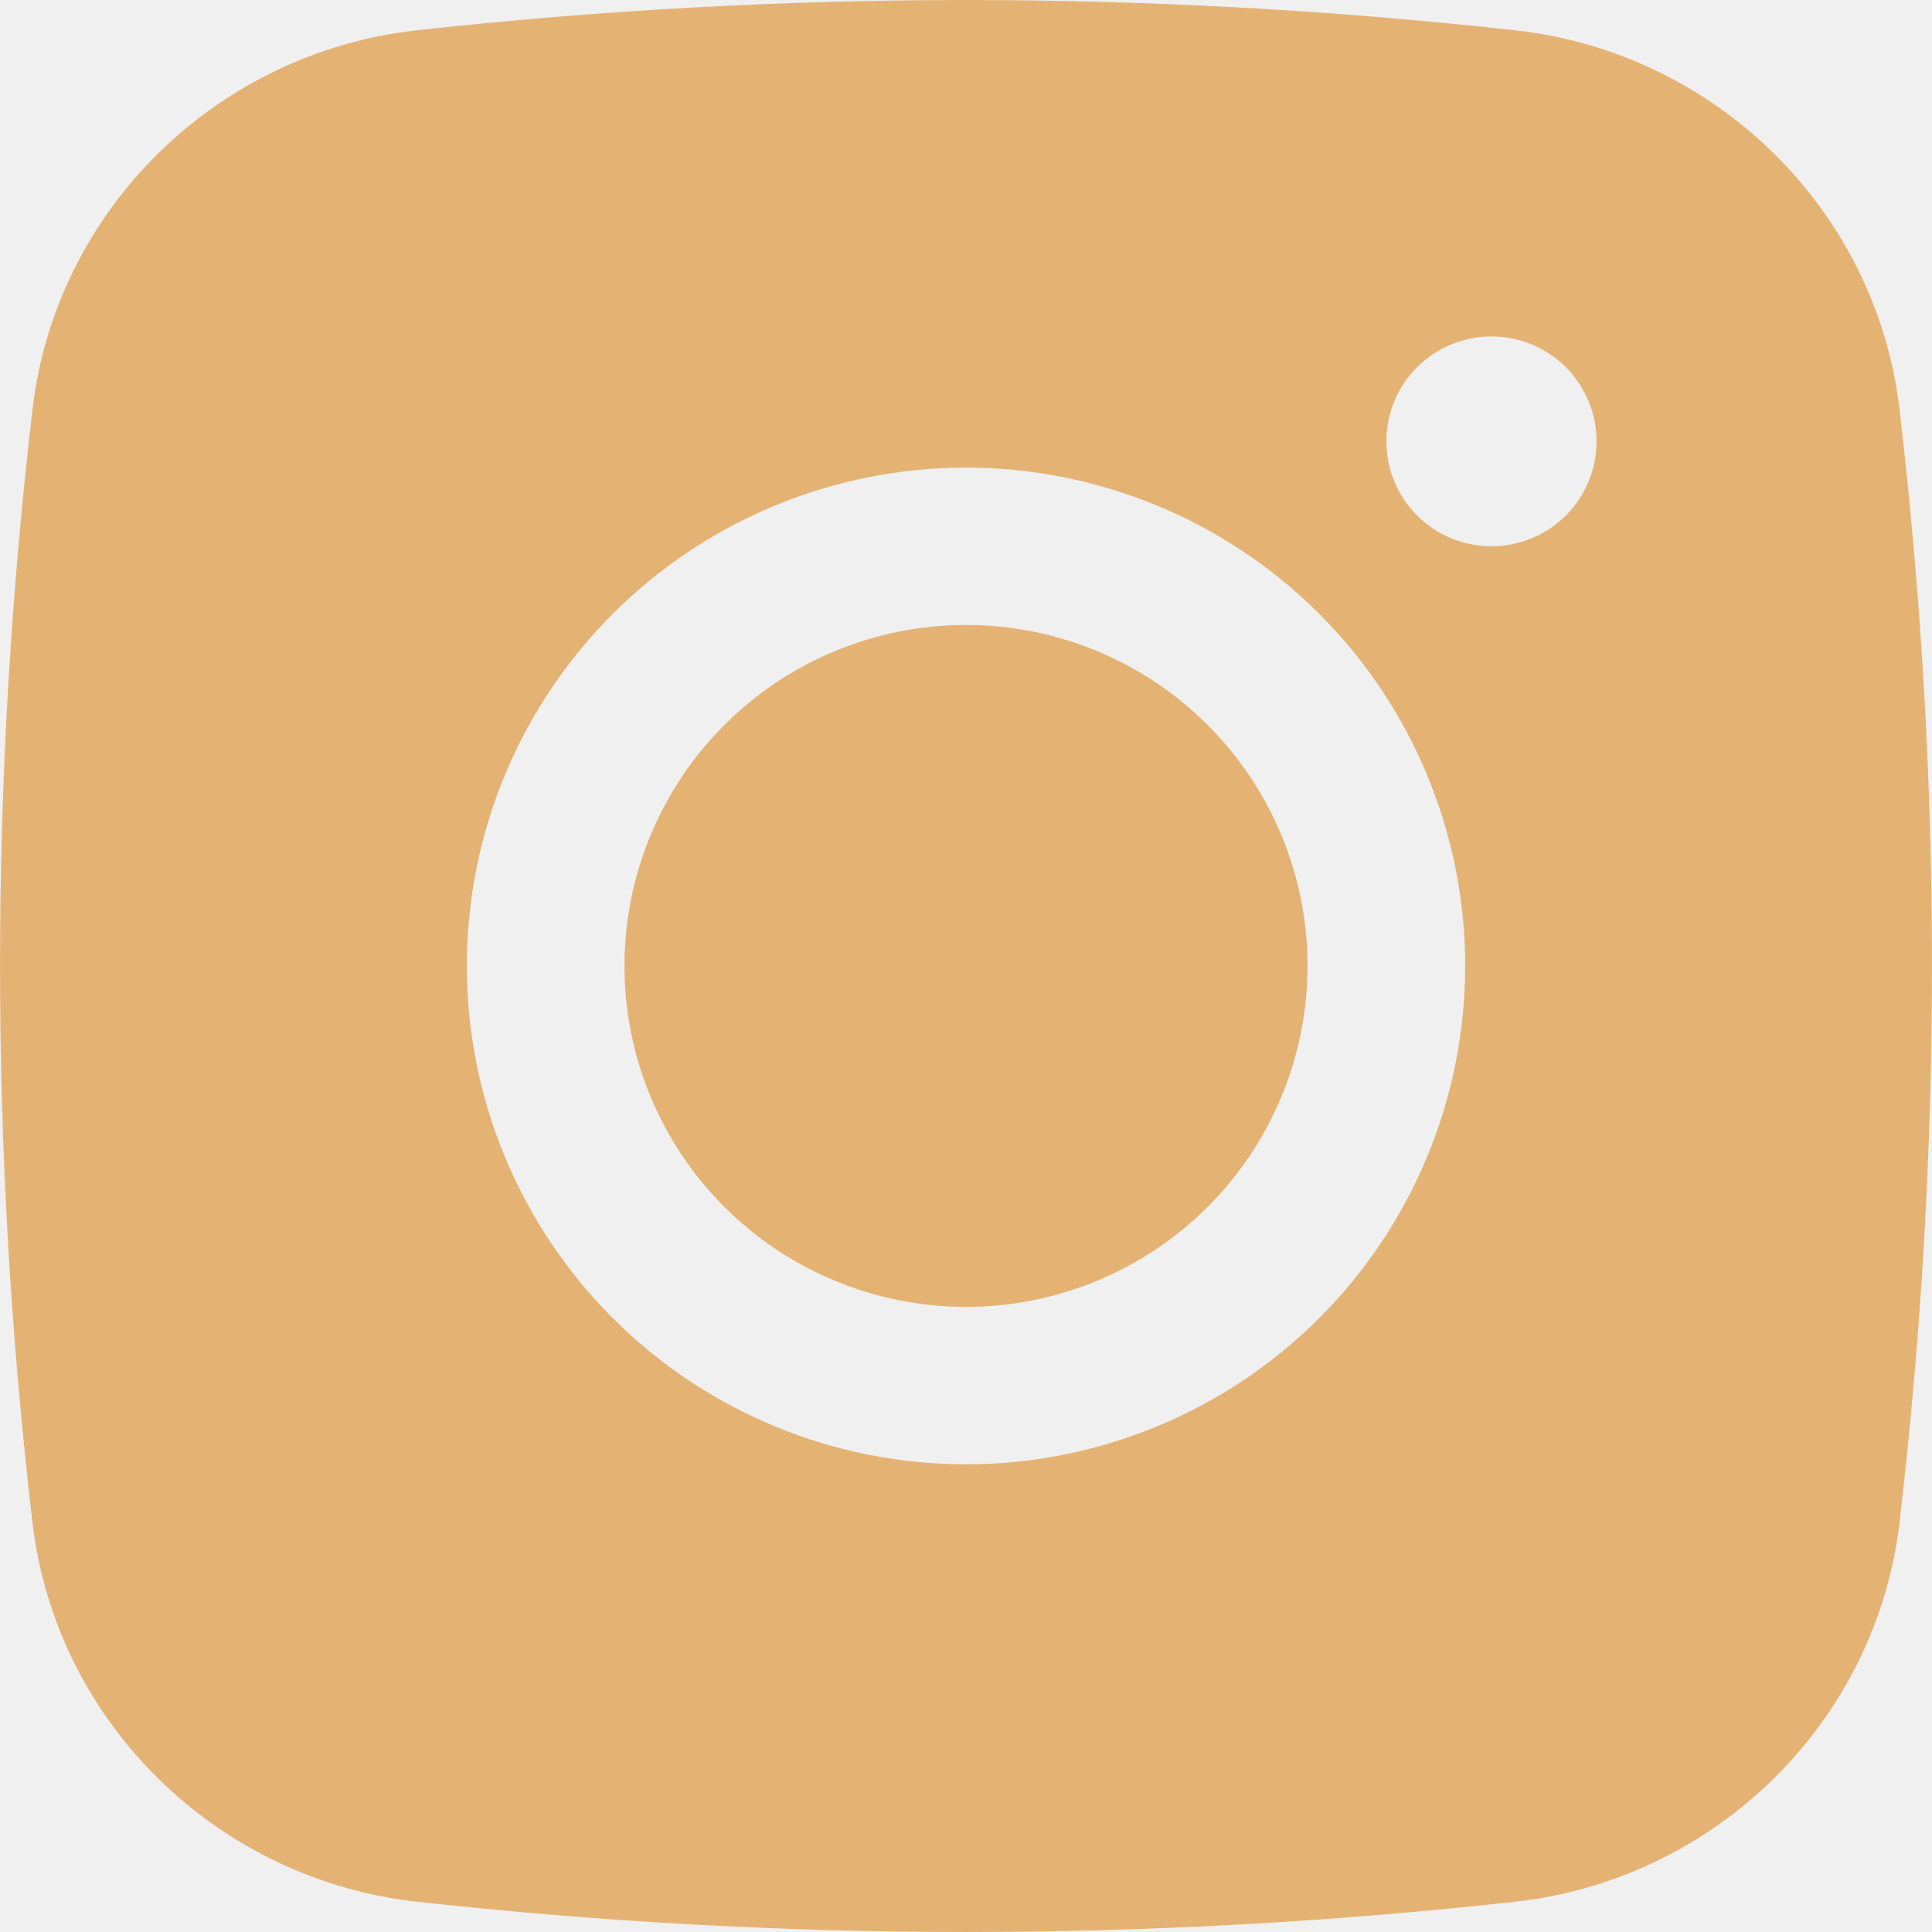
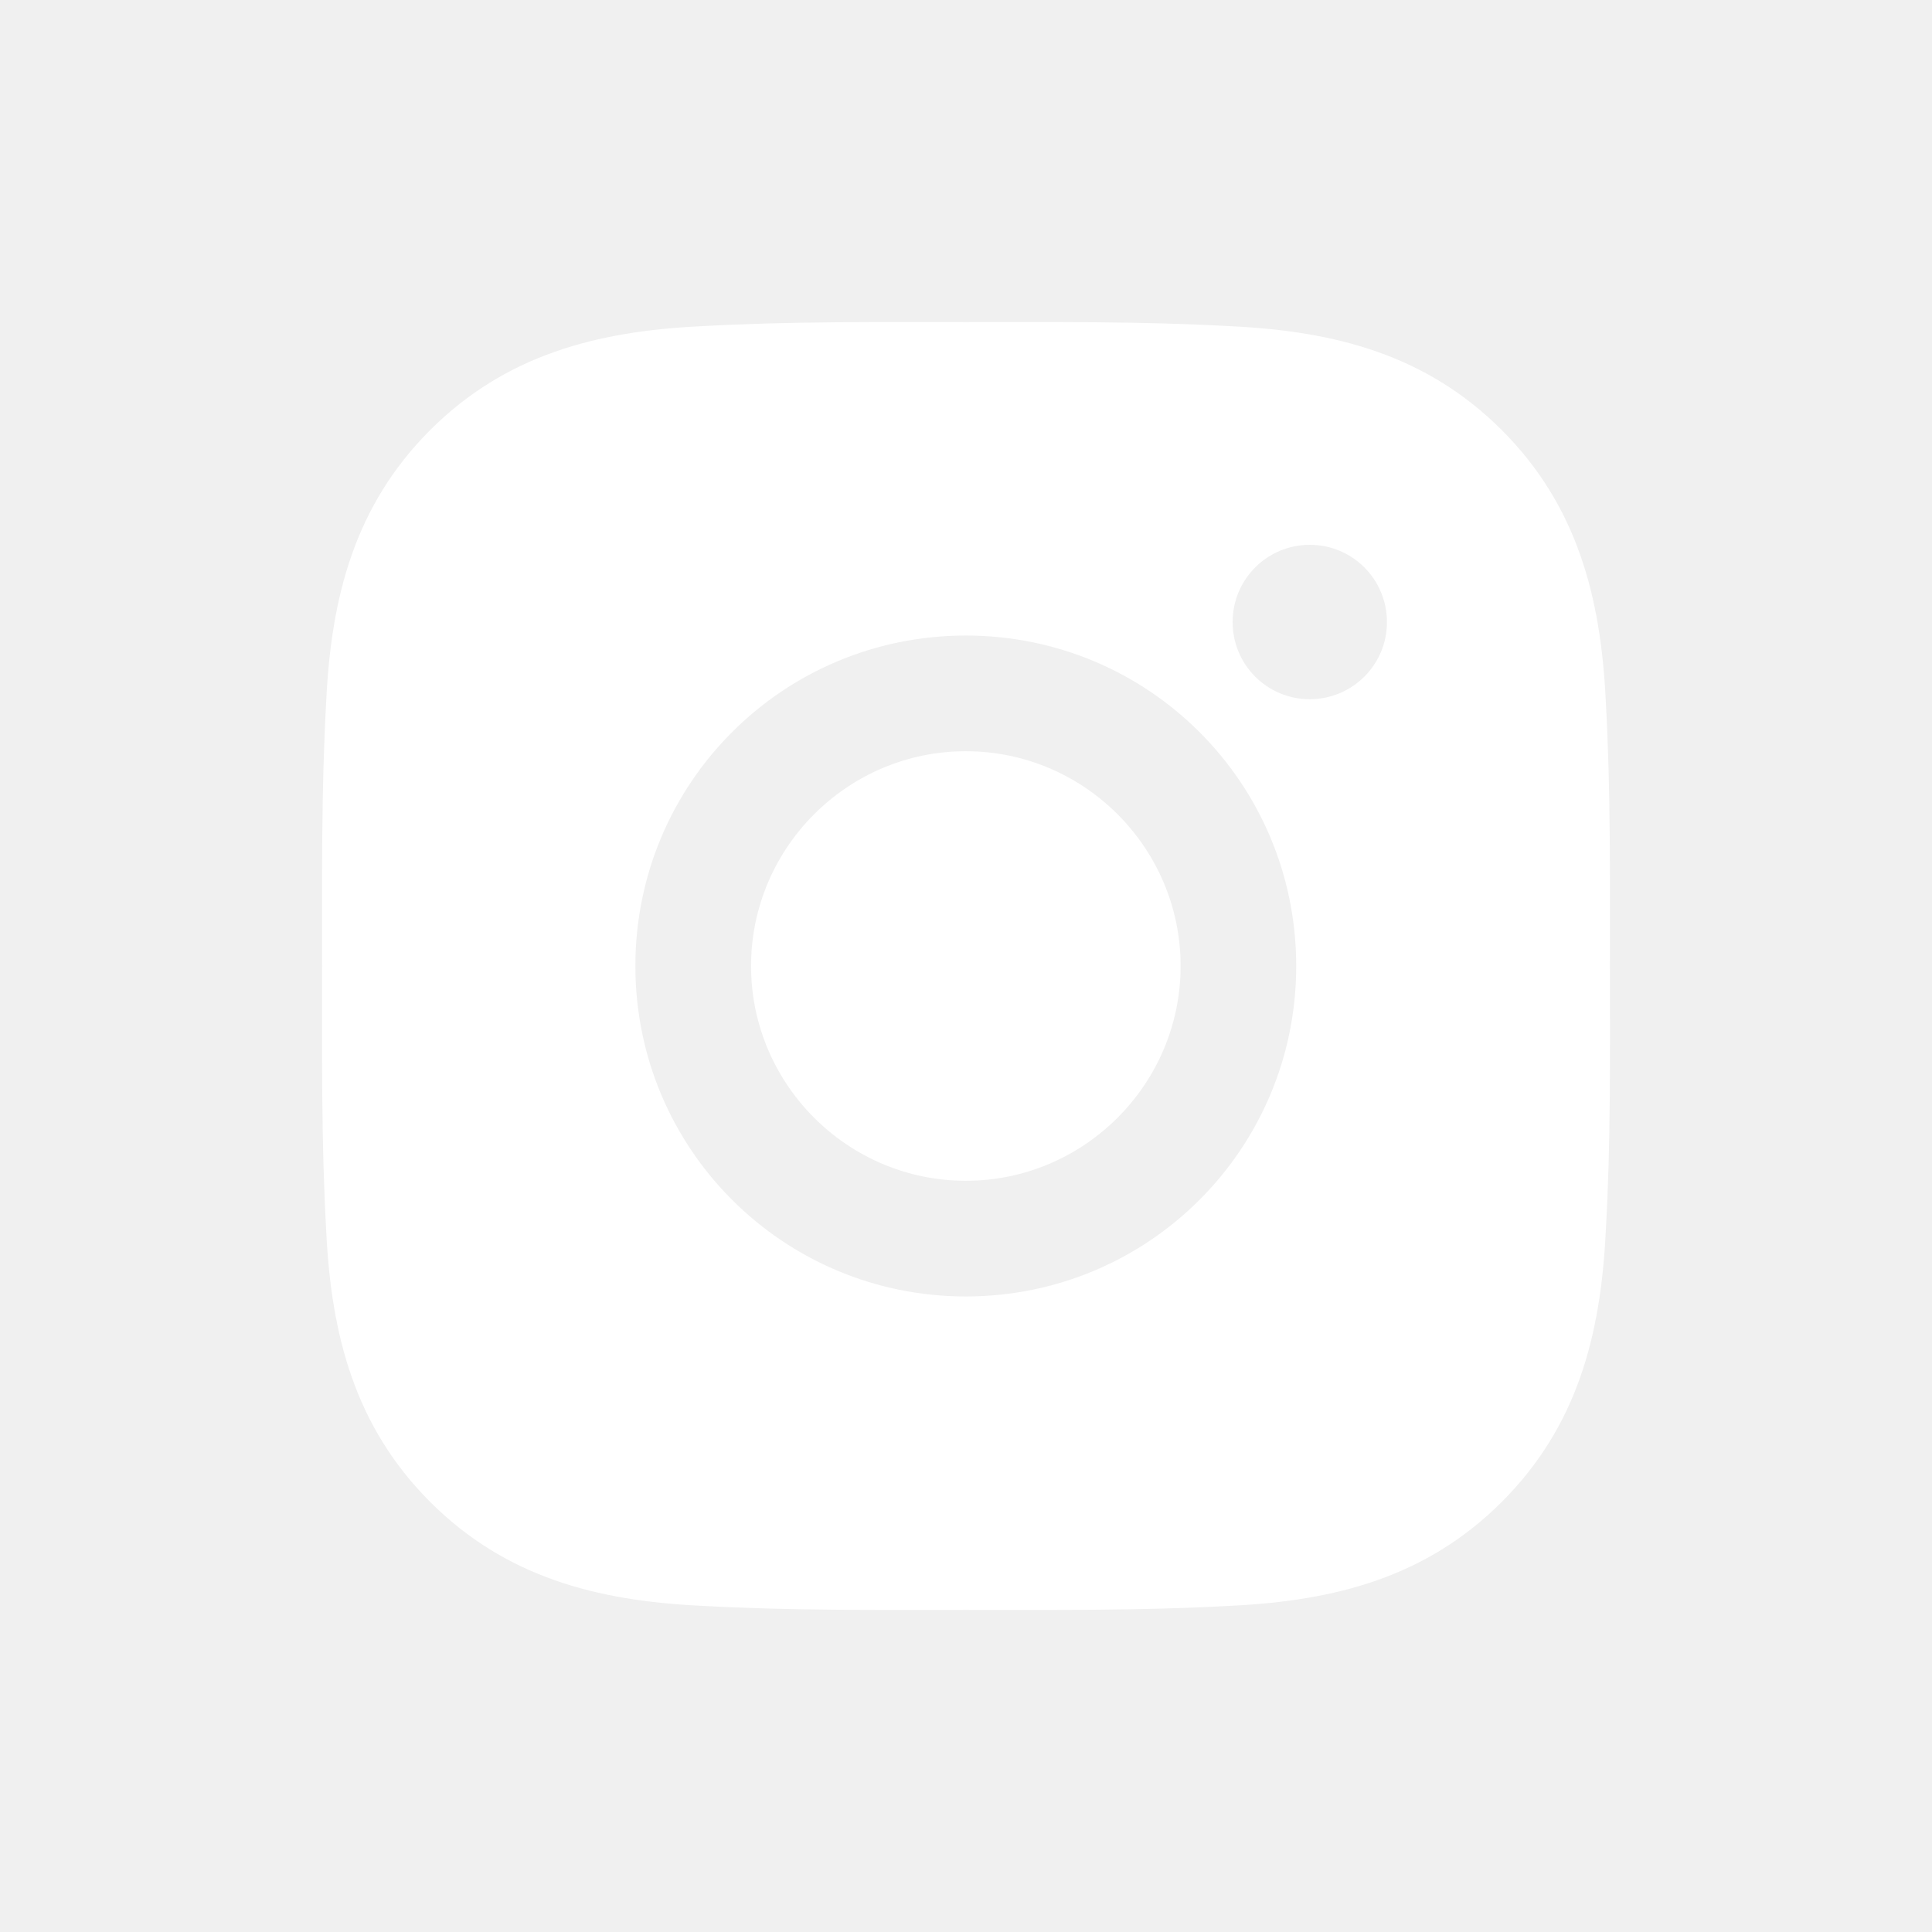
- <svg xmlns="http://www.w3.org/2000/svg" width="27" height="27" viewBox="0 0 27 27" fill="none">
-   <g id="Group 3">
-     <path id="Vector" d="M13.5 8.734C12.234 8.734 11.02 9.236 10.125 10.13C9.23 11.023 8.727 12.236 8.727 13.499C8.727 14.763 9.23 15.975 10.125 16.869C11.02 17.762 12.234 18.264 13.5 18.264C14.766 18.264 15.98 17.762 16.875 16.869C17.77 15.975 18.273 14.763 18.273 13.499C18.273 12.236 17.77 11.023 16.875 10.13C15.98 9.236 14.766 8.734 13.5 8.734Z" fill="#E4B374" />
-     <path id="instagram" fill-rule="evenodd" clip-rule="evenodd" d="M5.819 0.424C10.924 -0.141 16.076 -0.141 21.181 0.424C23.97 0.735 26.218 2.926 26.546 5.721C27.151 10.889 27.151 16.11 26.546 21.277C26.218 24.072 23.97 26.264 21.183 26.576C16.077 27.141 10.925 27.141 5.819 26.576C3.03 26.264 0.782 24.072 0.454 21.279C-0.151 16.11 -0.151 10.889 0.454 5.721C0.782 2.926 3.03 0.735 5.819 0.424ZM20.843 4.702C20.454 4.702 20.08 4.857 19.805 5.131C19.529 5.406 19.375 5.779 19.375 6.168C19.375 6.557 19.529 6.93 19.805 7.205C20.08 7.48 20.454 7.634 20.843 7.634C21.233 7.634 21.606 7.48 21.882 7.205C22.157 6.93 22.312 6.557 22.312 6.168C22.312 5.779 22.157 5.406 21.882 5.131C21.606 4.857 21.233 4.702 20.843 4.702ZM6.524 13.499C6.524 11.652 7.259 9.881 8.567 8.575C9.875 7.269 11.65 6.535 13.5 6.535C15.35 6.535 17.125 7.269 18.433 8.575C19.741 9.881 20.476 11.652 20.476 13.499C20.476 15.346 19.741 17.118 18.433 18.424C17.125 19.73 15.35 20.464 13.5 20.464C11.65 20.464 9.875 19.73 8.567 18.424C7.259 17.118 6.524 15.346 6.524 13.499Z" fill="#E4B374" />
+ <svg xmlns="http://www.w3.org/2000/svg" width="24" height="24" viewBox="0 0 24 24" fill="none">
+   <g id="ant-design:instagram-filled">
+     <path id="Vector" d="M11.998 9.332C10.529 9.332 9.33 10.531 9.33 12C9.33 13.469 10.529 14.668 11.998 14.668C13.467 14.668 14.666 13.469 14.666 12C14.666 10.531 13.467 9.332 11.998 9.332ZM19.999 12C19.999 10.895 20.009 9.801 19.947 8.698C19.885 7.417 19.593 6.28 18.656 5.343C17.718 4.405 16.583 4.115 15.302 4.053C14.197 3.991 13.103 4.001 12 4.001C10.895 4.001 9.8 3.991 8.698 4.053C7.417 4.115 6.28 4.407 5.343 5.343C4.405 6.282 4.115 7.417 4.053 8.698C3.991 9.803 4.001 10.897 4.001 12C4.001 13.103 3.991 14.2 4.053 15.302C4.115 16.583 4.407 17.72 5.343 18.657C6.282 19.595 7.417 19.885 8.698 19.947C9.802 20.009 10.897 19.999 12 19.999C13.105 19.999 14.199 20.009 15.302 19.947C16.583 19.885 17.72 19.593 18.656 18.657C19.595 17.718 19.885 16.583 19.947 15.302C20.011 14.2 19.999 13.105 19.999 12ZM11.998 16.105C9.726 16.105 7.893 14.271 7.893 12C7.893 9.728 9.726 7.895 11.998 7.895C14.269 7.895 16.102 9.728 16.102 12C16.102 14.271 14.269 16.105 11.998 16.105ZM16.271 8.686C15.74 8.686 15.312 8.257 15.312 7.727C15.312 7.197 15.74 6.768 16.271 6.768C16.801 6.768 17.229 7.197 17.229 7.727C17.229 7.853 17.205 7.978 17.157 8.094C17.108 8.211 17.038 8.316 16.949 8.405C16.86 8.494 16.754 8.565 16.638 8.613C16.521 8.661 16.397 8.686 16.271 8.686Z" fill="white" />
  </g>
</svg>
